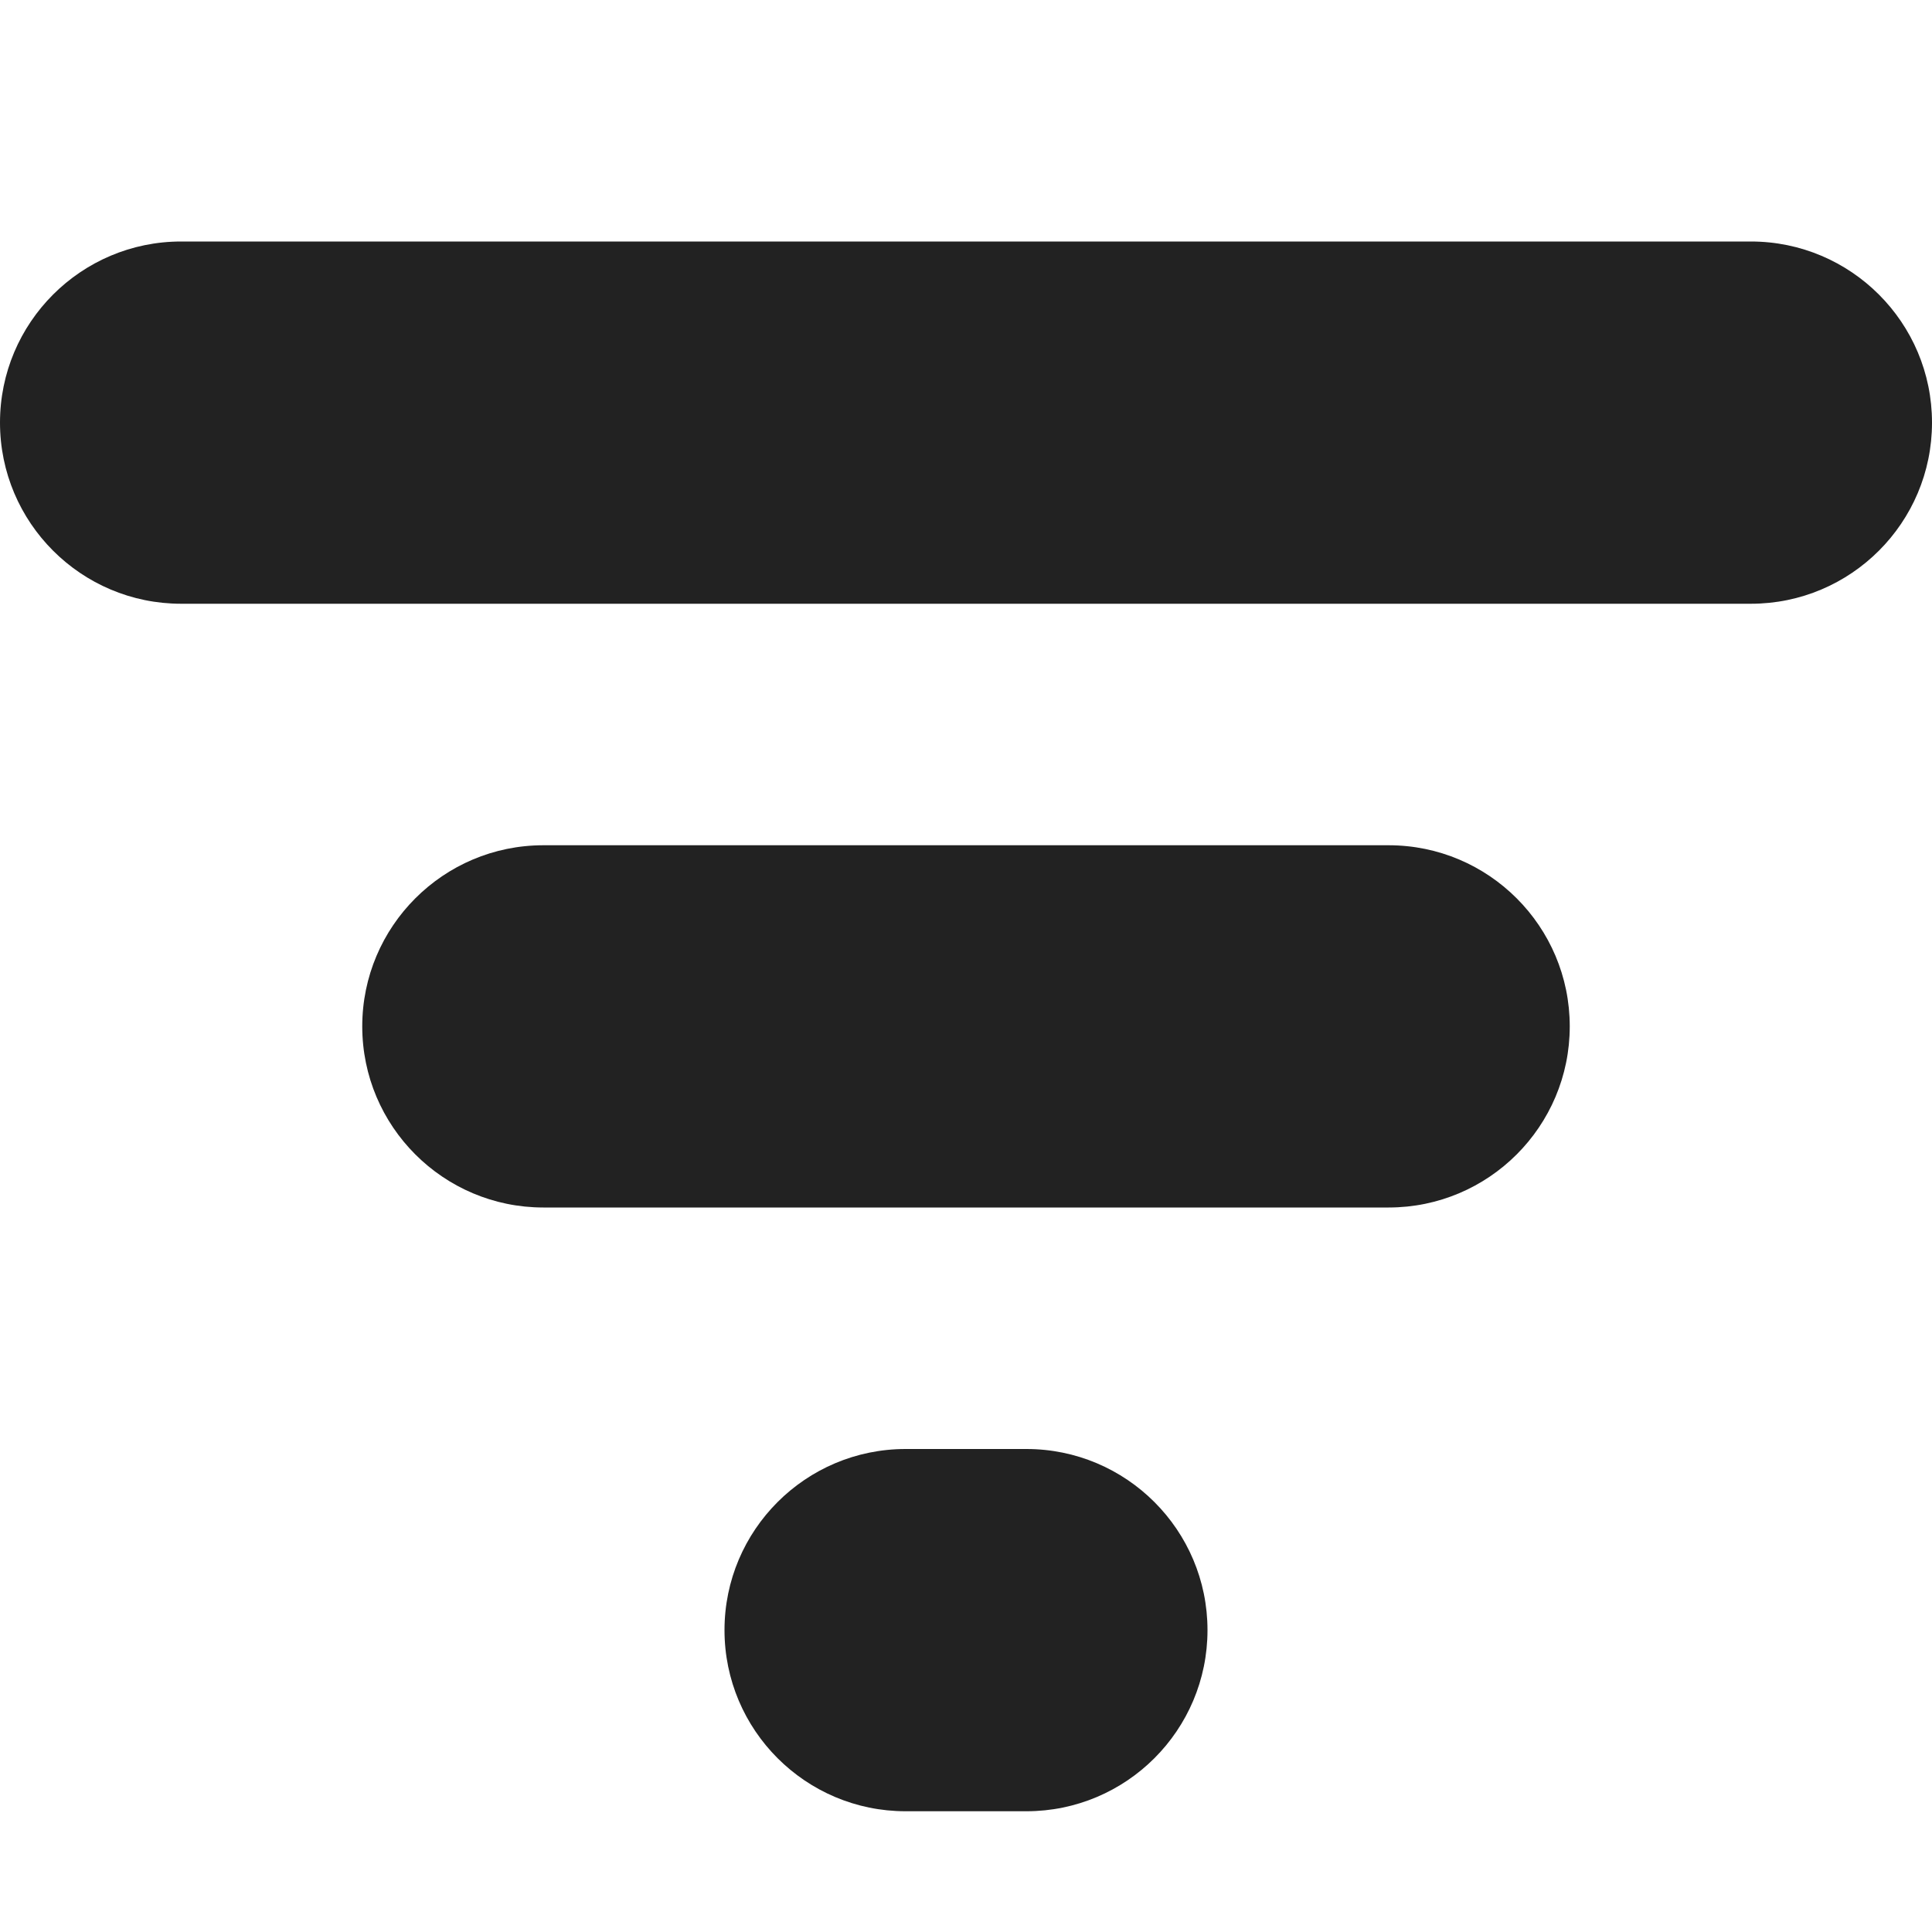
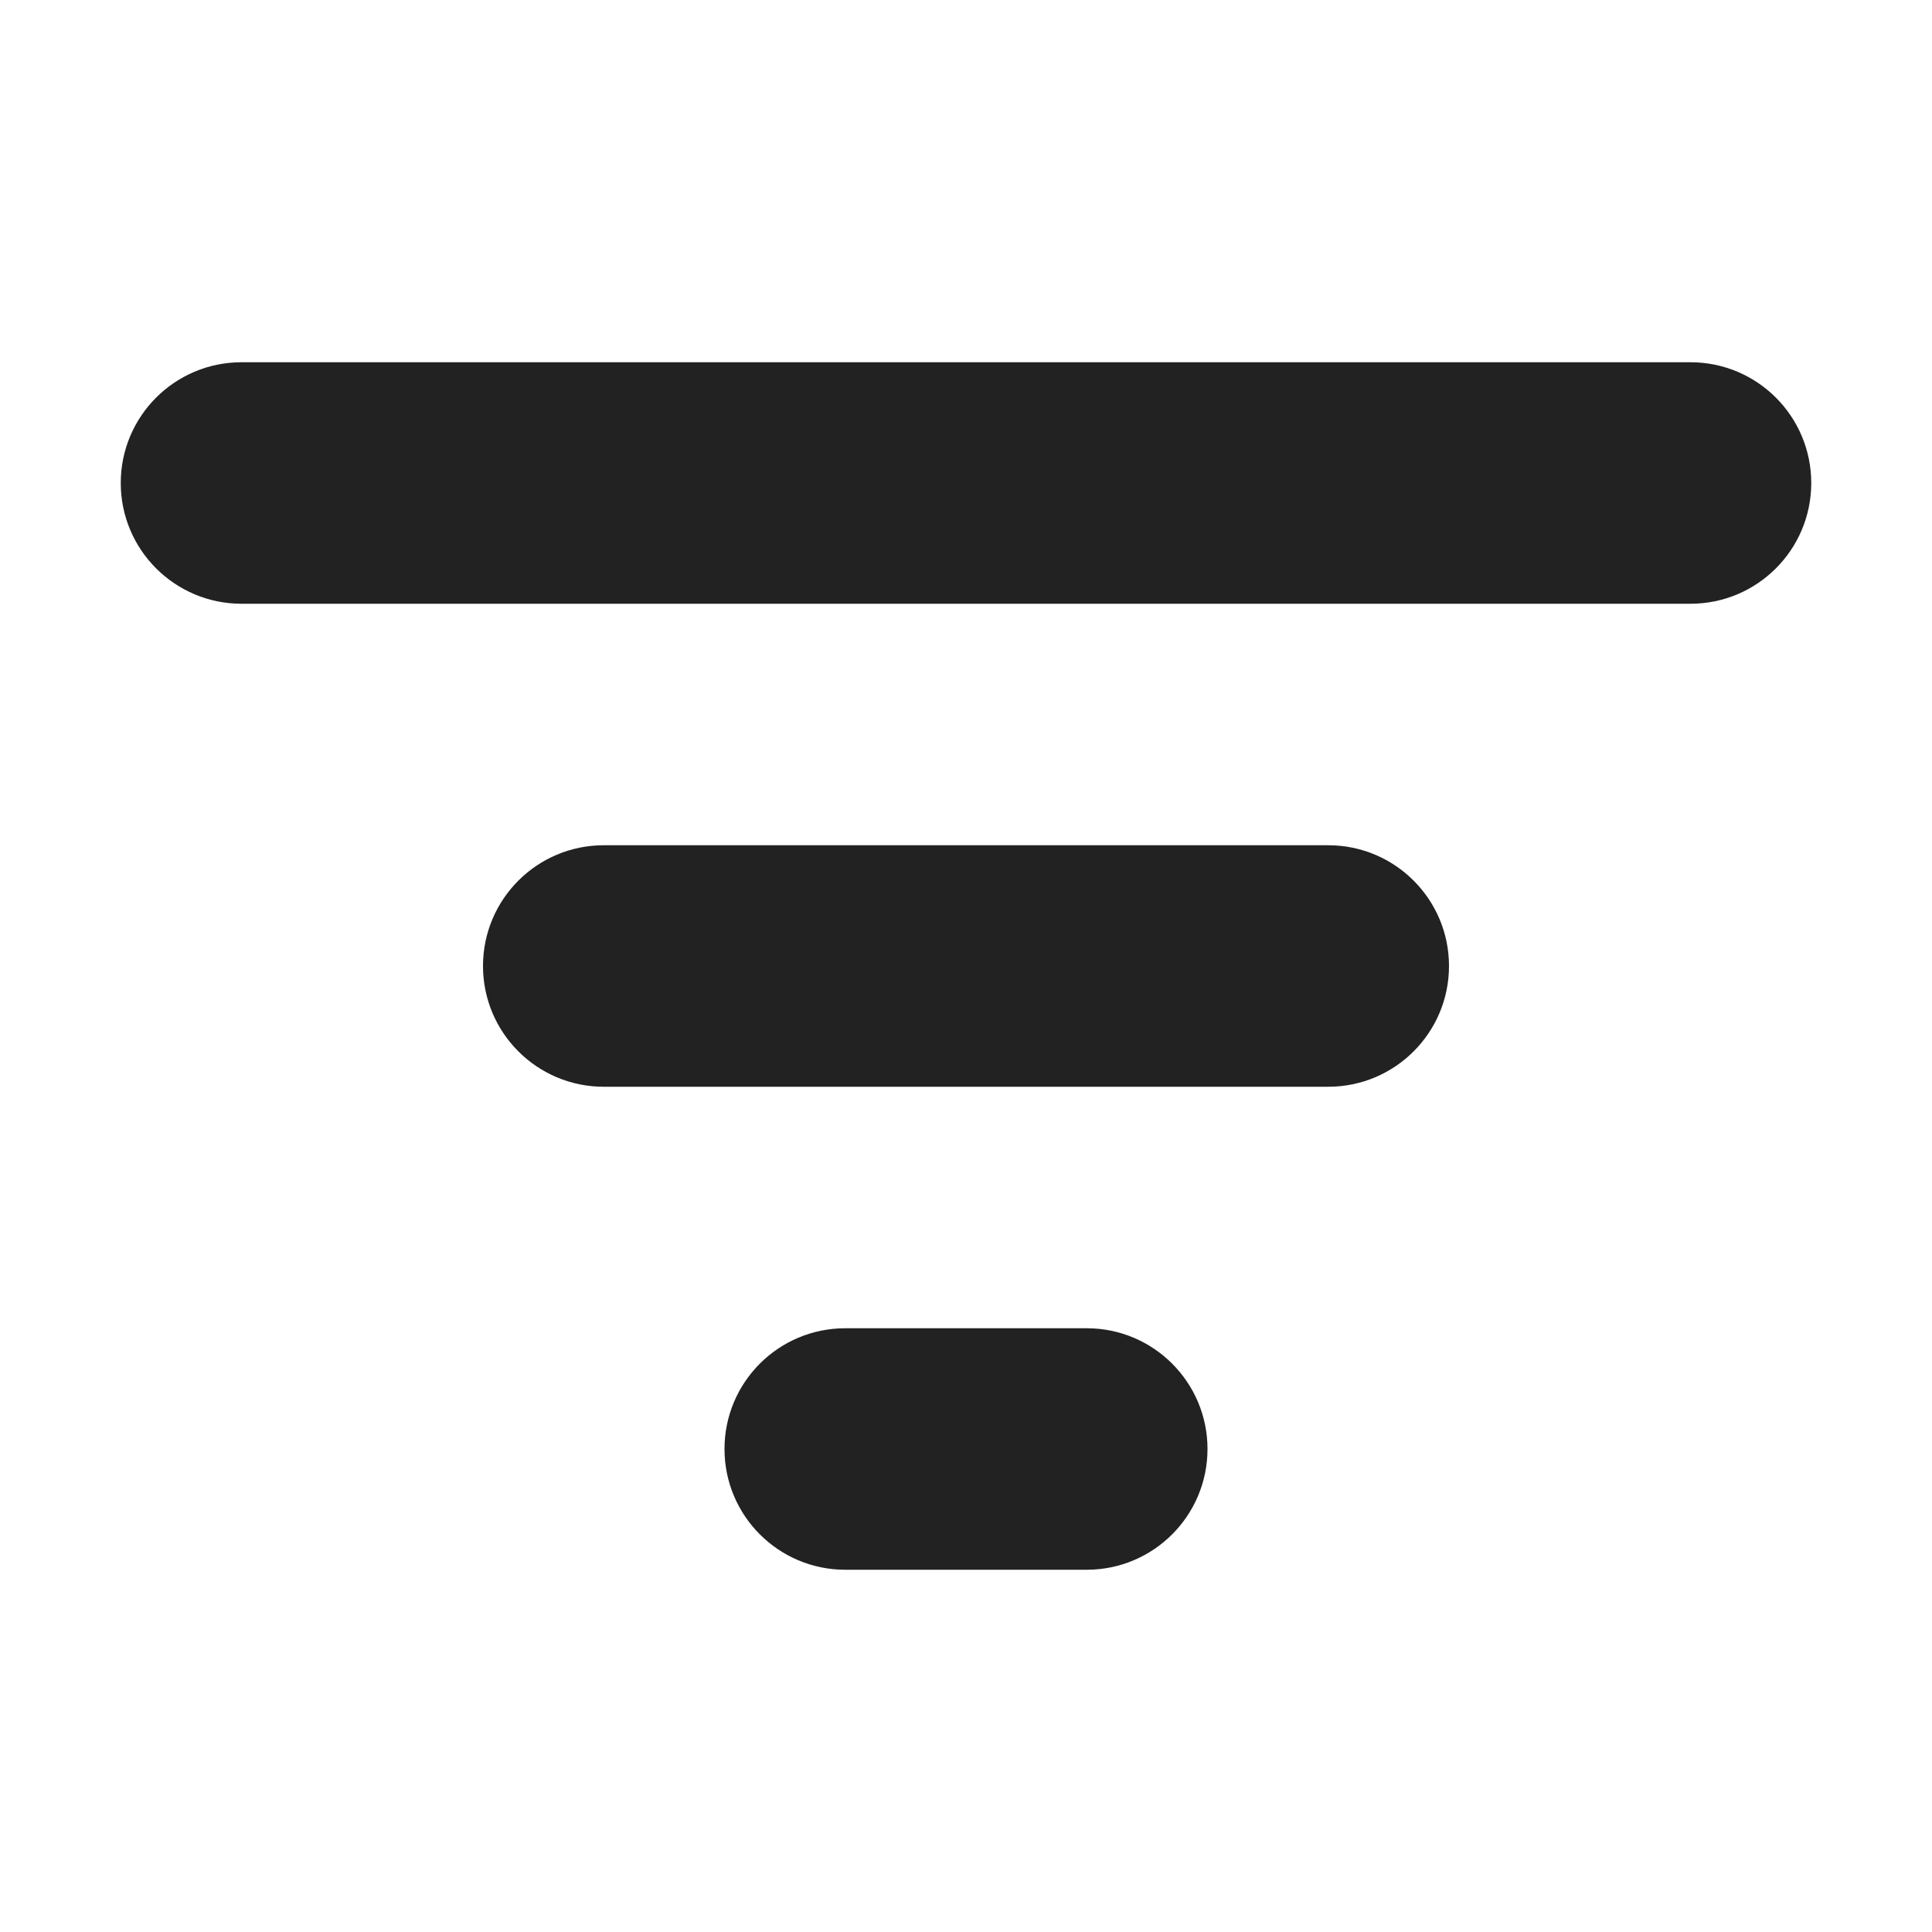
<svg xmlns="http://www.w3.org/2000/svg" height="16px" viewBox="0 0 16 16" width="16px">
  <g fill="#222222">
-     <path d="m 1.5 2 h 13 c 0.828 0 1.5 0.672 1.5 1.5 s -0.672 1.5 -1.5 1.5 h -13 c -0.828 0 -1.5 -0.672 -1.5 -1.5 s 0.672 -1.5 1.5 -1.5 z m 0 0" />
-     <path d="m 4.5 7 h 7 c 0.828 0 1.5 0.672 1.5 1.5 s -0.672 1.5 -1.5 1.5 h -7 c -0.828 0 -1.5 -0.672 -1.5 -1.5 s 0.672 -1.5 1.5 -1.5 z m 0 0" />
-     <path d="m 7.5 12 h 1 c 0.828 0 1.5 0.672 1.5 1.5 s -0.672 1.5 -1.5 1.5 h -1 c -0.828 0 -1.5 -0.672 -1.5 -1.5 s 0.672 -1.5 1.5 -1.5 z m 0 0" />
+     <path d="m 2 3 h 12 a 1 1 0 0 1 0 2 h -12 a 1 1 0 0 1 0 -2 z" />
+     <path d="m 5 7 h 6 a 1 1 0 0 1 0 2 h -6 a 1 1 0 0 1 0 -2 z" />
+     <path d="m 7 11 h 2 a 1 1 0 0 1 0 2 h -2 a 1 1 0 0 1 0 -2 z" />
  </g>
</svg>
